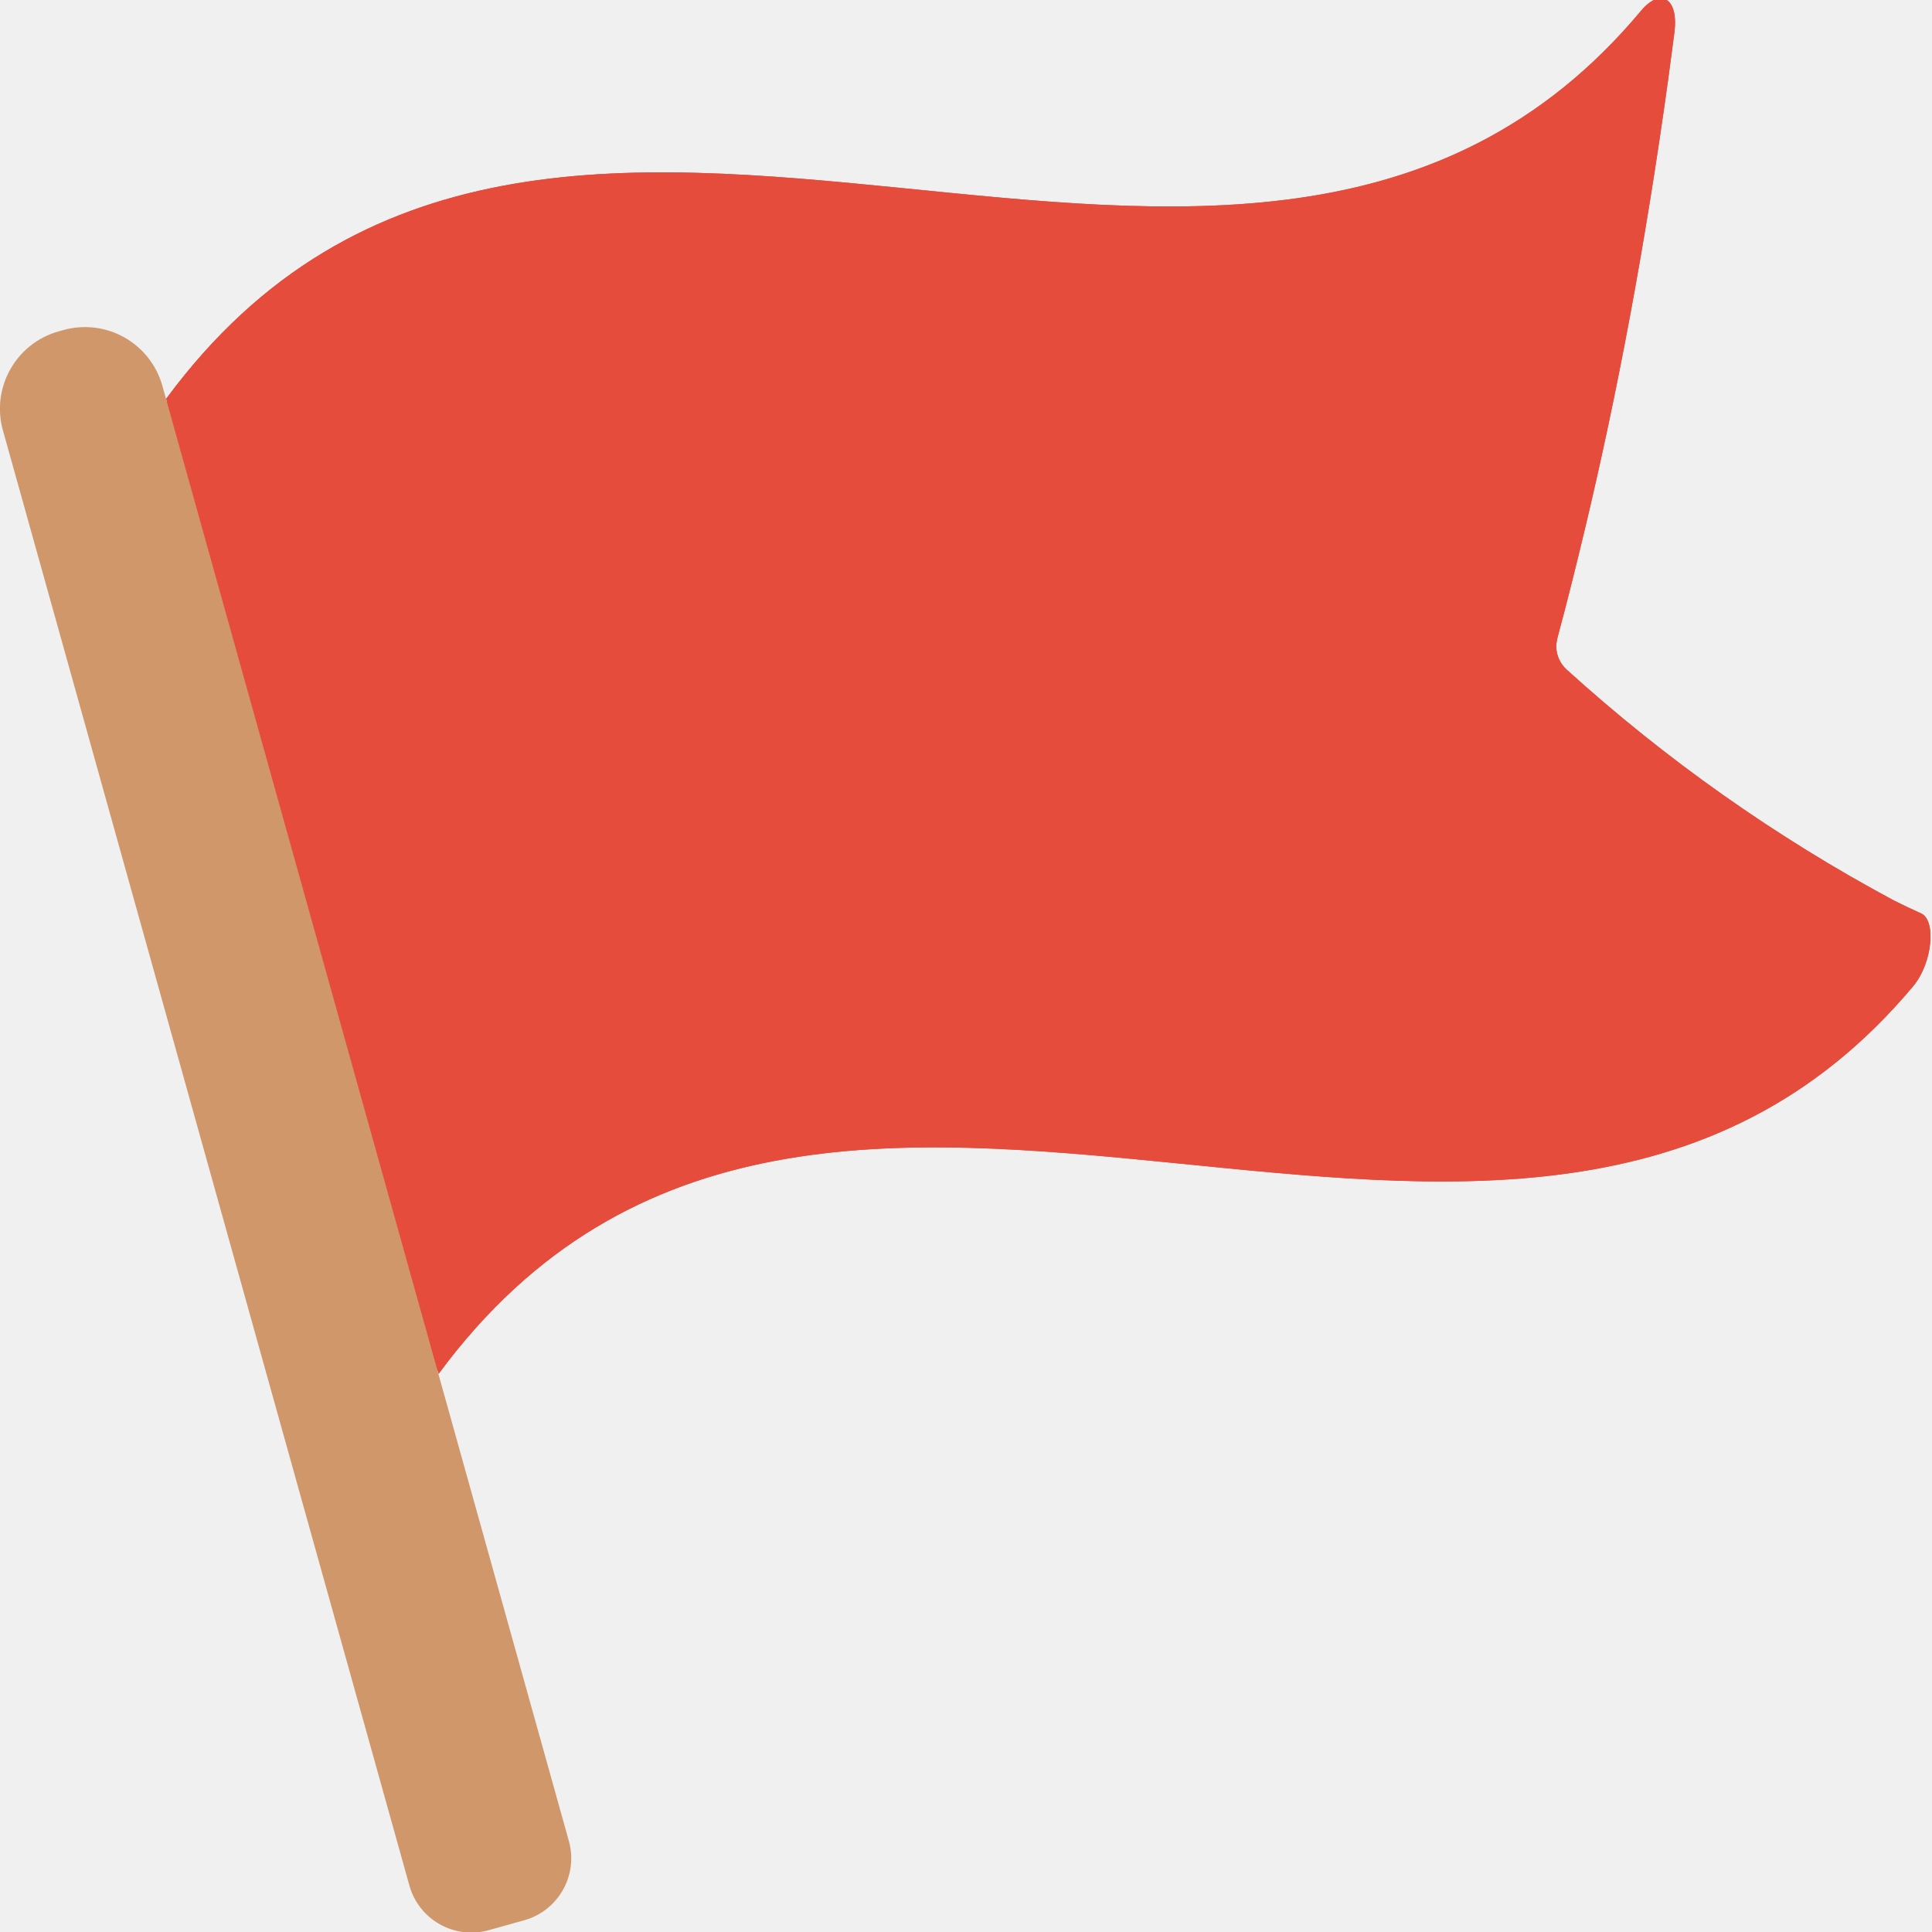
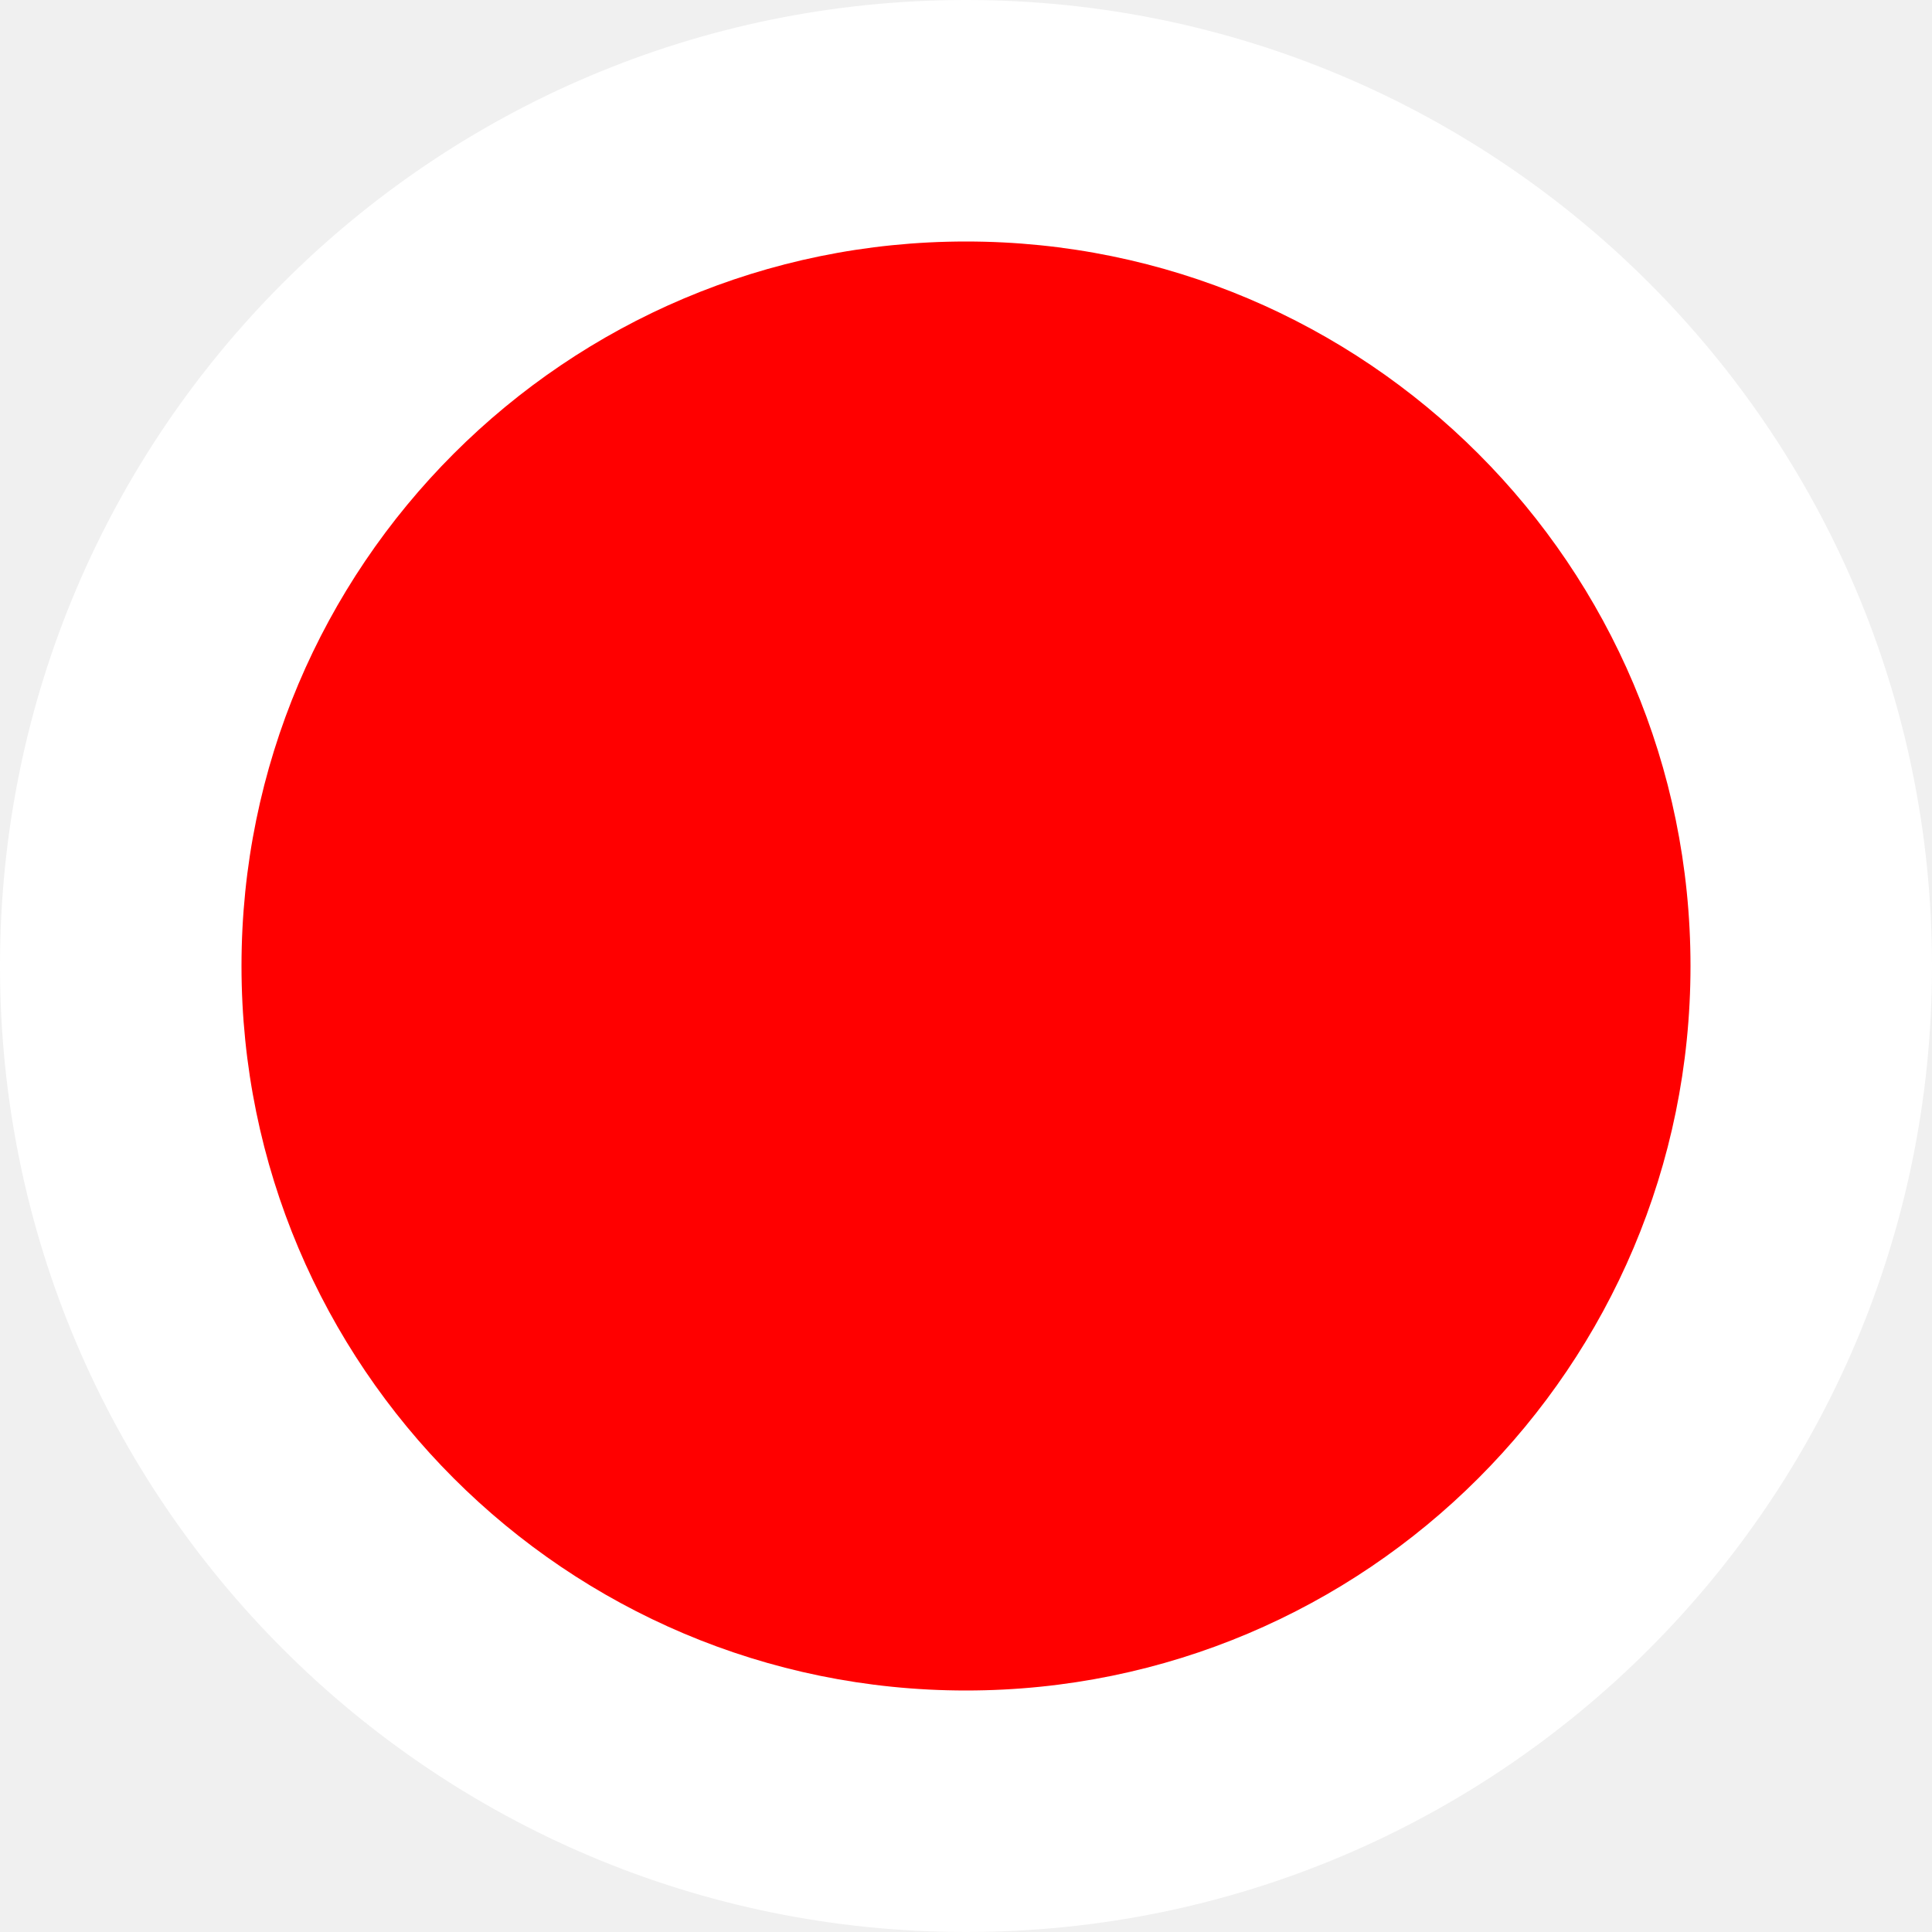
- <svg xmlns="http://www.w3.org/2000/svg" height="16" viewBox="0 0 58 58" width="16">
-   <g id="Page-1" fill="none" fill-rule="evenodd">
-     <g id="037---Waypoint-Flag" fill-rule="nonzero" transform="translate(-1 -1)">
-       <path id="Shape" d="m58.44 30.6c-11.88 14.2-32.78-3.93-44.27 11.64l-.66-2.34v-.01c-2.29-8.19-4.58-16.383-6.87-24.58-.22-.78-.43-1.56-.65-2.34 11.49-15.57 32.4 2.56 44.27-11.64.58-.7 1.13-.4 1.01.62-.06.48-.13.96-.19 1.43-.69 5-1.53 9.44-2.49 13.46-.27 1.13-.54 2.22-.83 3.29-.018.076-.032.153-.04.23-.011.28.103.551.31.74 2.978 2.702 6.276 5.029 9.82 6.93.28.14.55.27.82.39.46.2.35 1.48-.23 2.18z" fill="#e64c3c" />
-       <path id="Shape" d="m58.44 30.6c-11.88 14.2-32.78-3.93-44.27 11.64-.22-.78-1.95-.87-2.17-1.65v-.01c-2.29-8.19-4.58-16.383-6.87-24.58-.22-.78 1.08-2.25.86-3.03 11.49-15.57 32.4 2.56 44.27-11.64.58-.7 1.13-.4 1.01.62-.06.48-.13.96-.19 1.43-.69 5-1.53 9.44-2.49 13.46-.27 1.13-.54 2.22-.83 3.29-.018.076-.032.153-.04.23-.011.28.103.551.31.74 2.978 2.702 6.276 5.029 9.82 6.93.28.14.55.27.82.39.46.2.35 1.48-.23 2.18z" fill="#e64c3c" />
-       <path id="Shape" d="m9.452 10.011h.143c.64 0 1.254.254 1.707.707.453.453.707 1.067.707 1.707v45.363c0 1.066-.865 1.931-1.931 1.931h-1.109c-1.066 0-1.931-.865-1.931-1.931v-45.363c0-1.333 1.081-2.414 2.414-2.414z" fill="#cf976a" transform="matrix(.963 -.269 .269 .963 -9.032 3.849)" />
-     </g>
+ <svg xmlns="http://www.w3.org/2000/svg" version="1.1" x="0px" y="0px" viewBox="0 0 10 10" style="enable-background:new 0 0 10 10;" xml:space="preserve">
+   <g>
+     <circle style="fill:#FFFFFF;" cx="5" cy="5" r="5" />
+   </g>
+   <g>
+     <circle style="fill:#FF0000;" cx="5" cy="5" r="3.75" />
  </g>
</svg>
